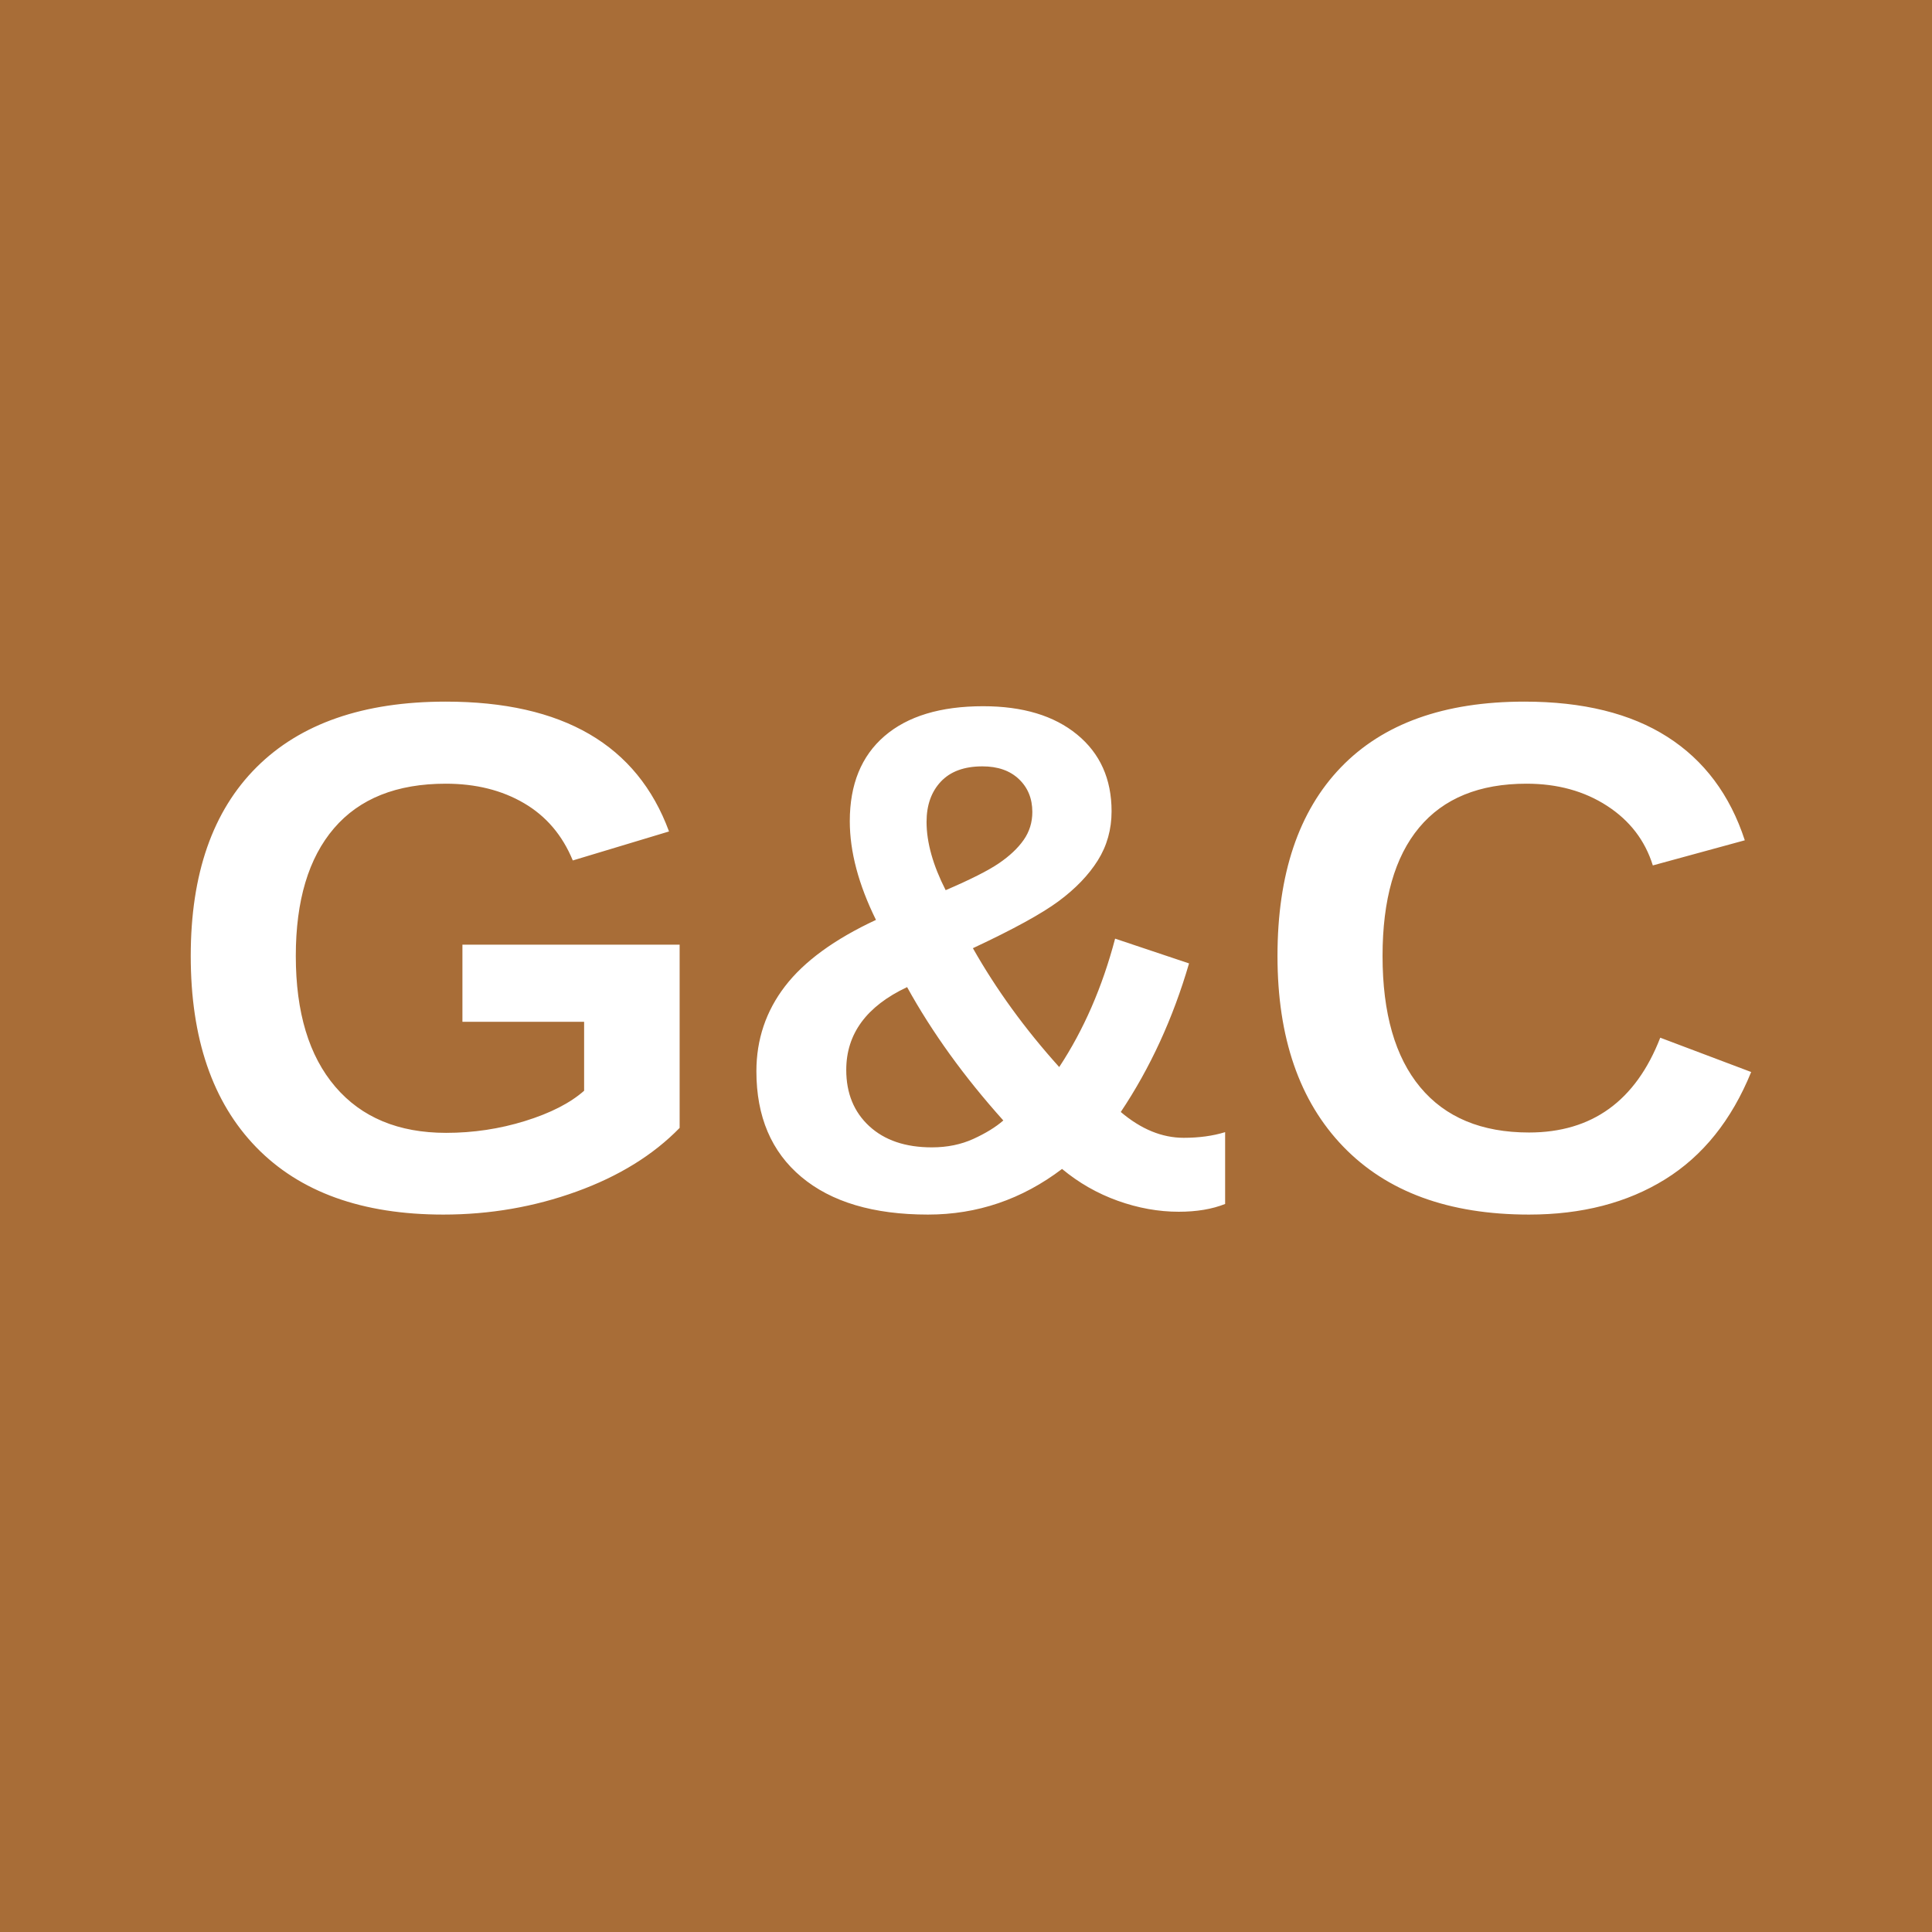
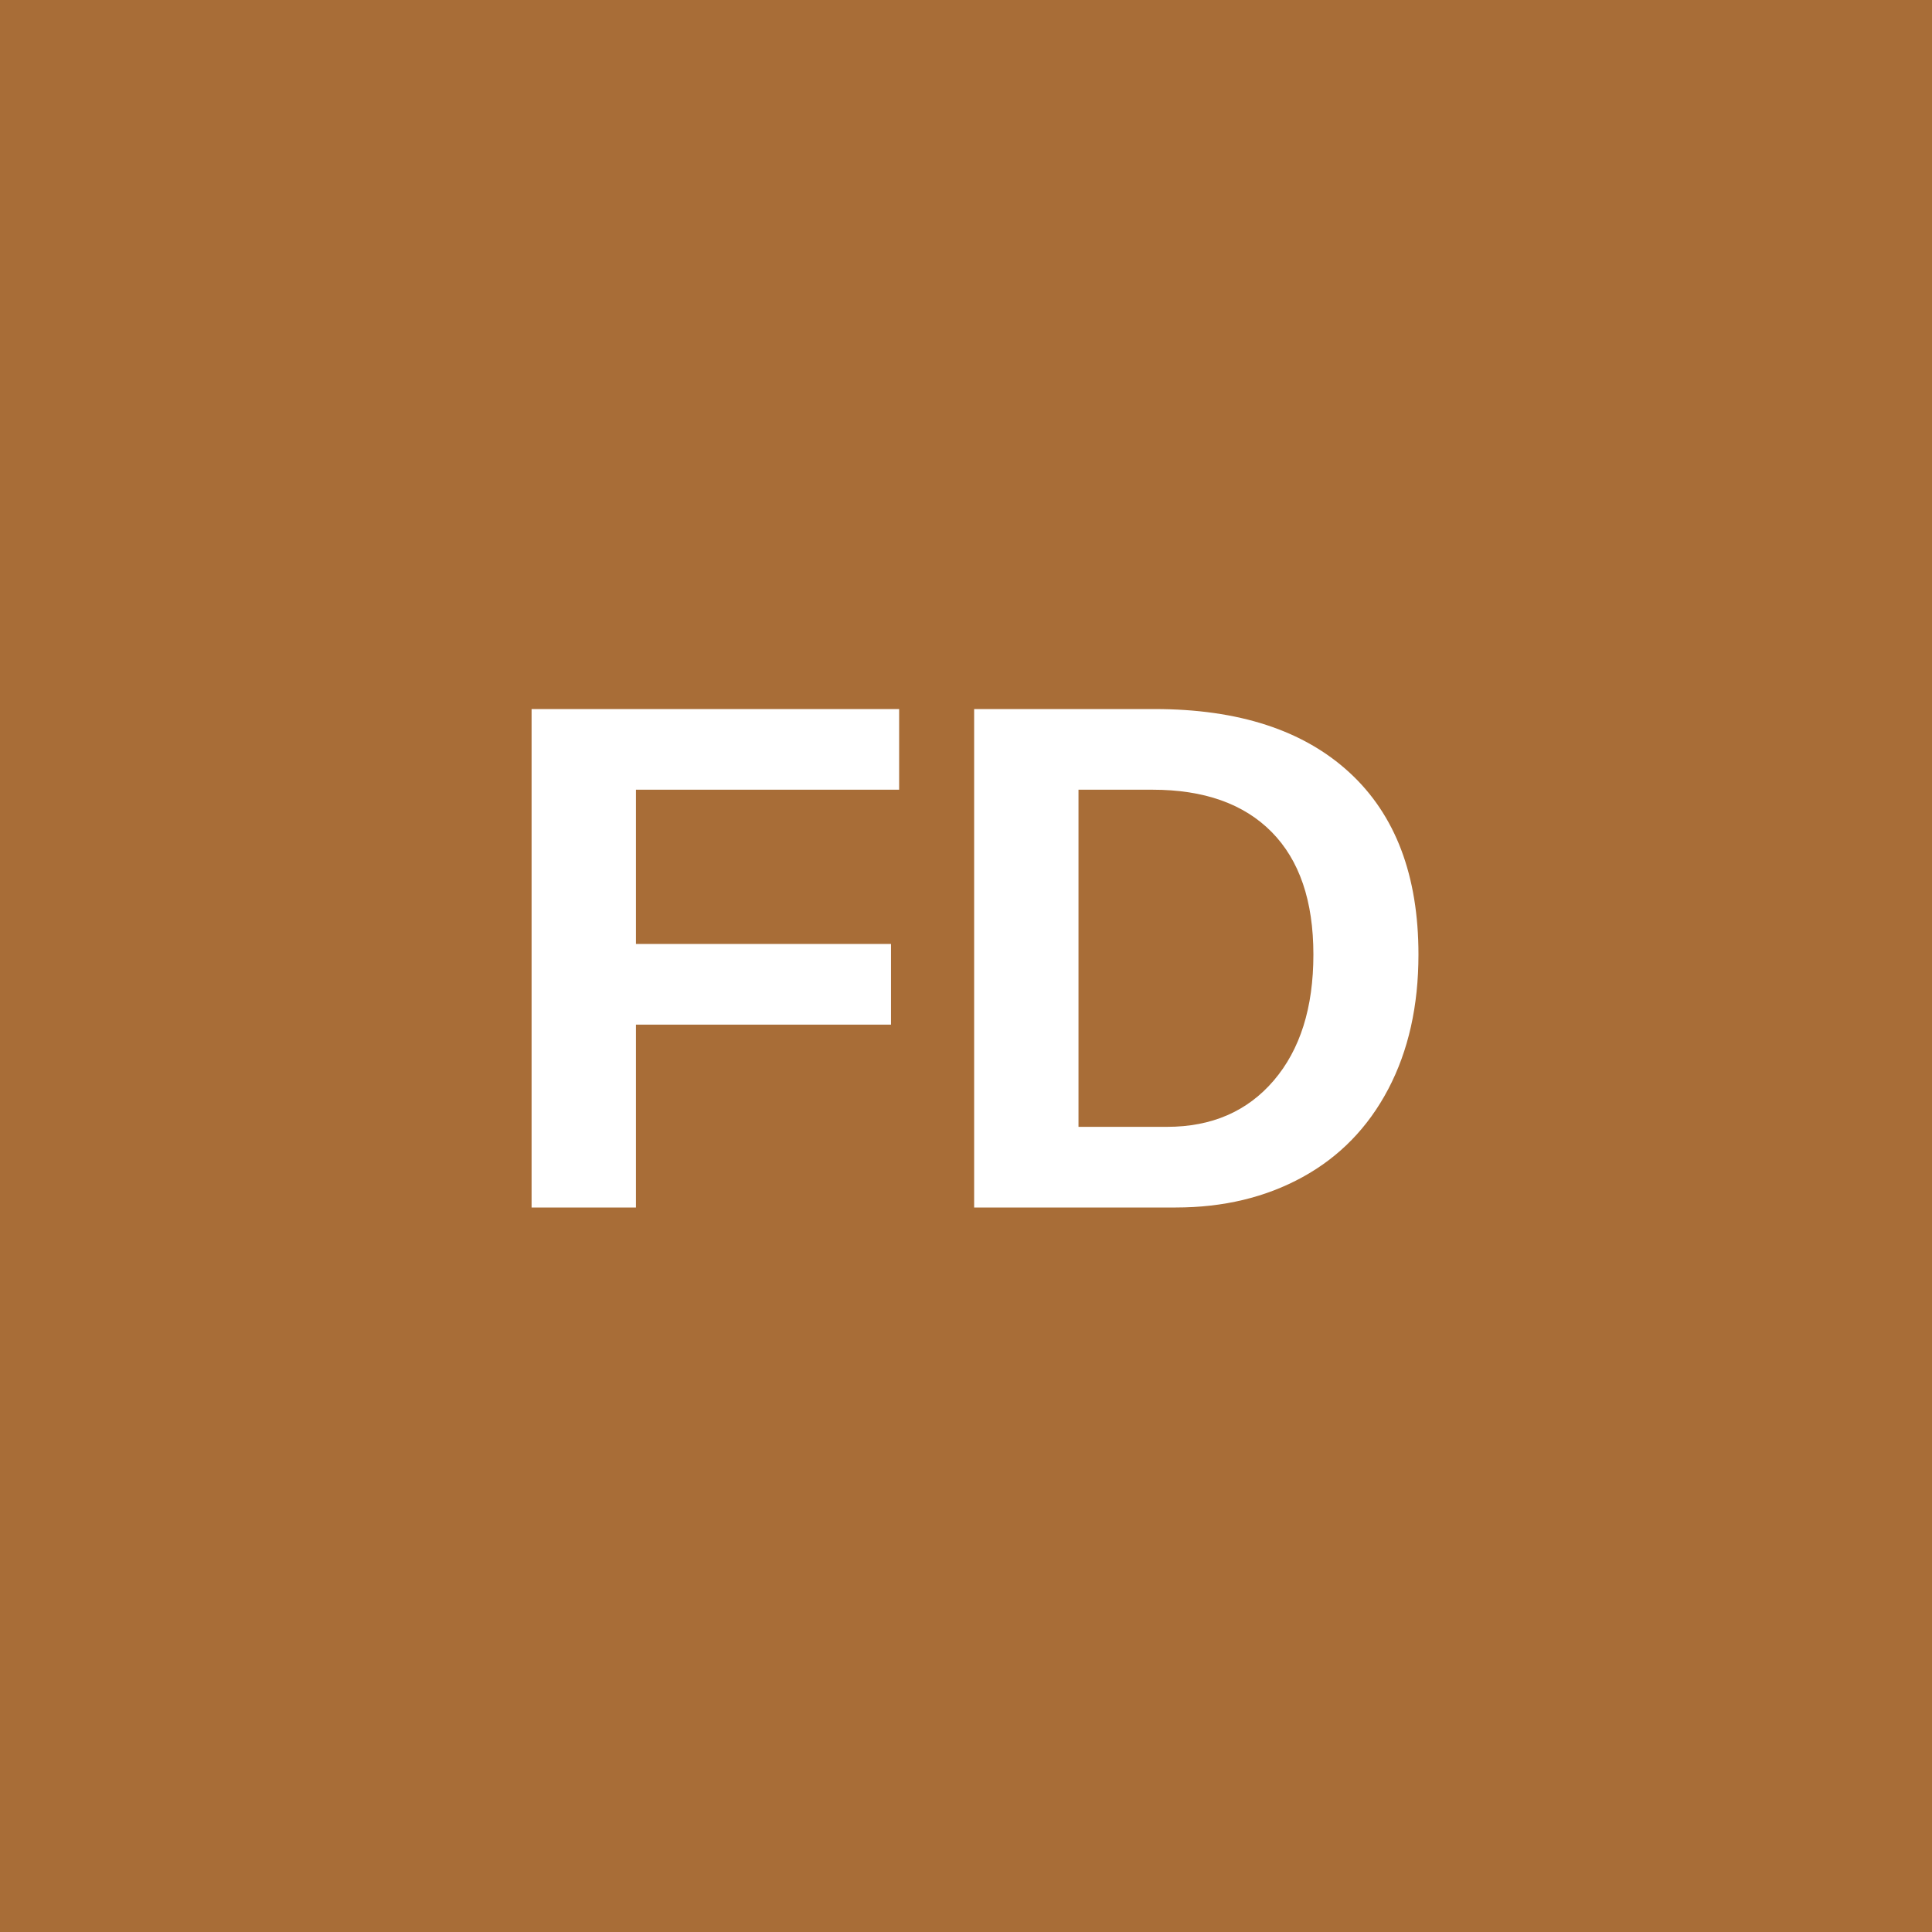
<svg xmlns="http://www.w3.org/2000/svg" width="512" height="512">
  <rect width="512" height="512" fill="#a86d37" />
-   <text x="256" y="320" font-family="Arial, sans-serif" font-size="192" font-weight="bold" fill="white" text-anchor="middle">G&amp;C</text>
+   <text x="256" y="320" font-family="Arial, sans-serif" font-size="192" font-weight="bold" fill="white" text-anchor="middle">FD</text>
</svg>
